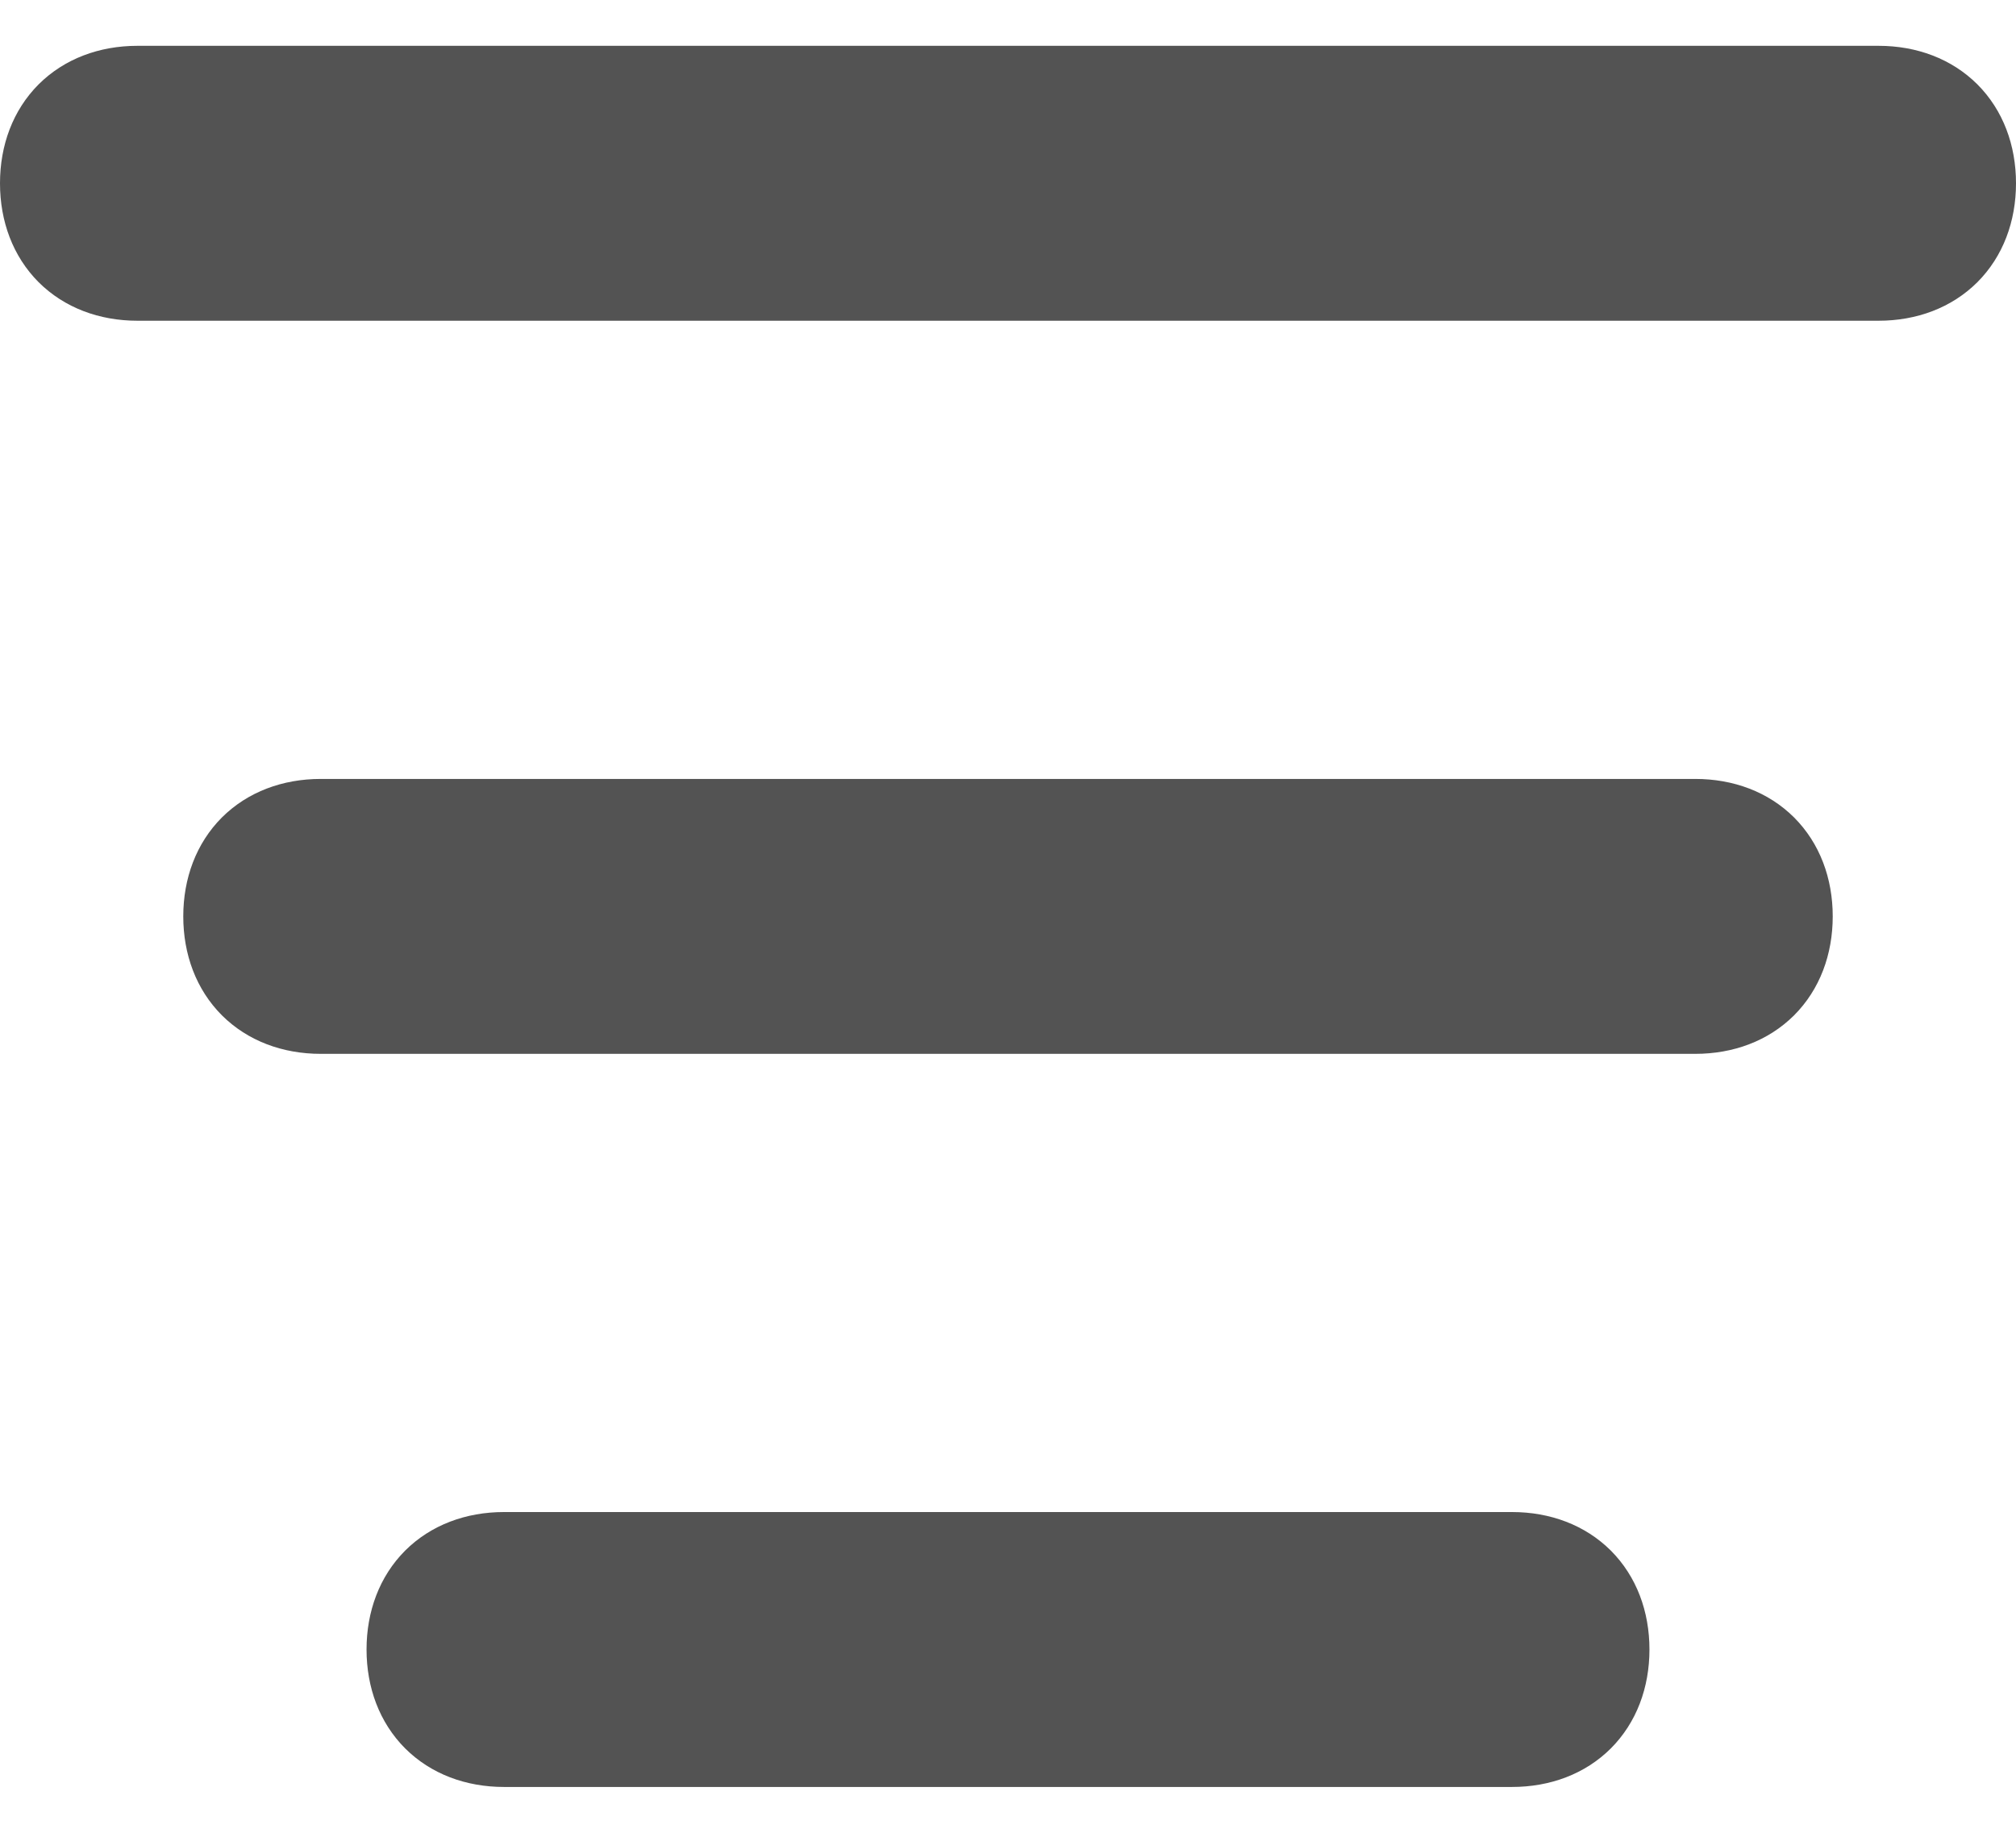
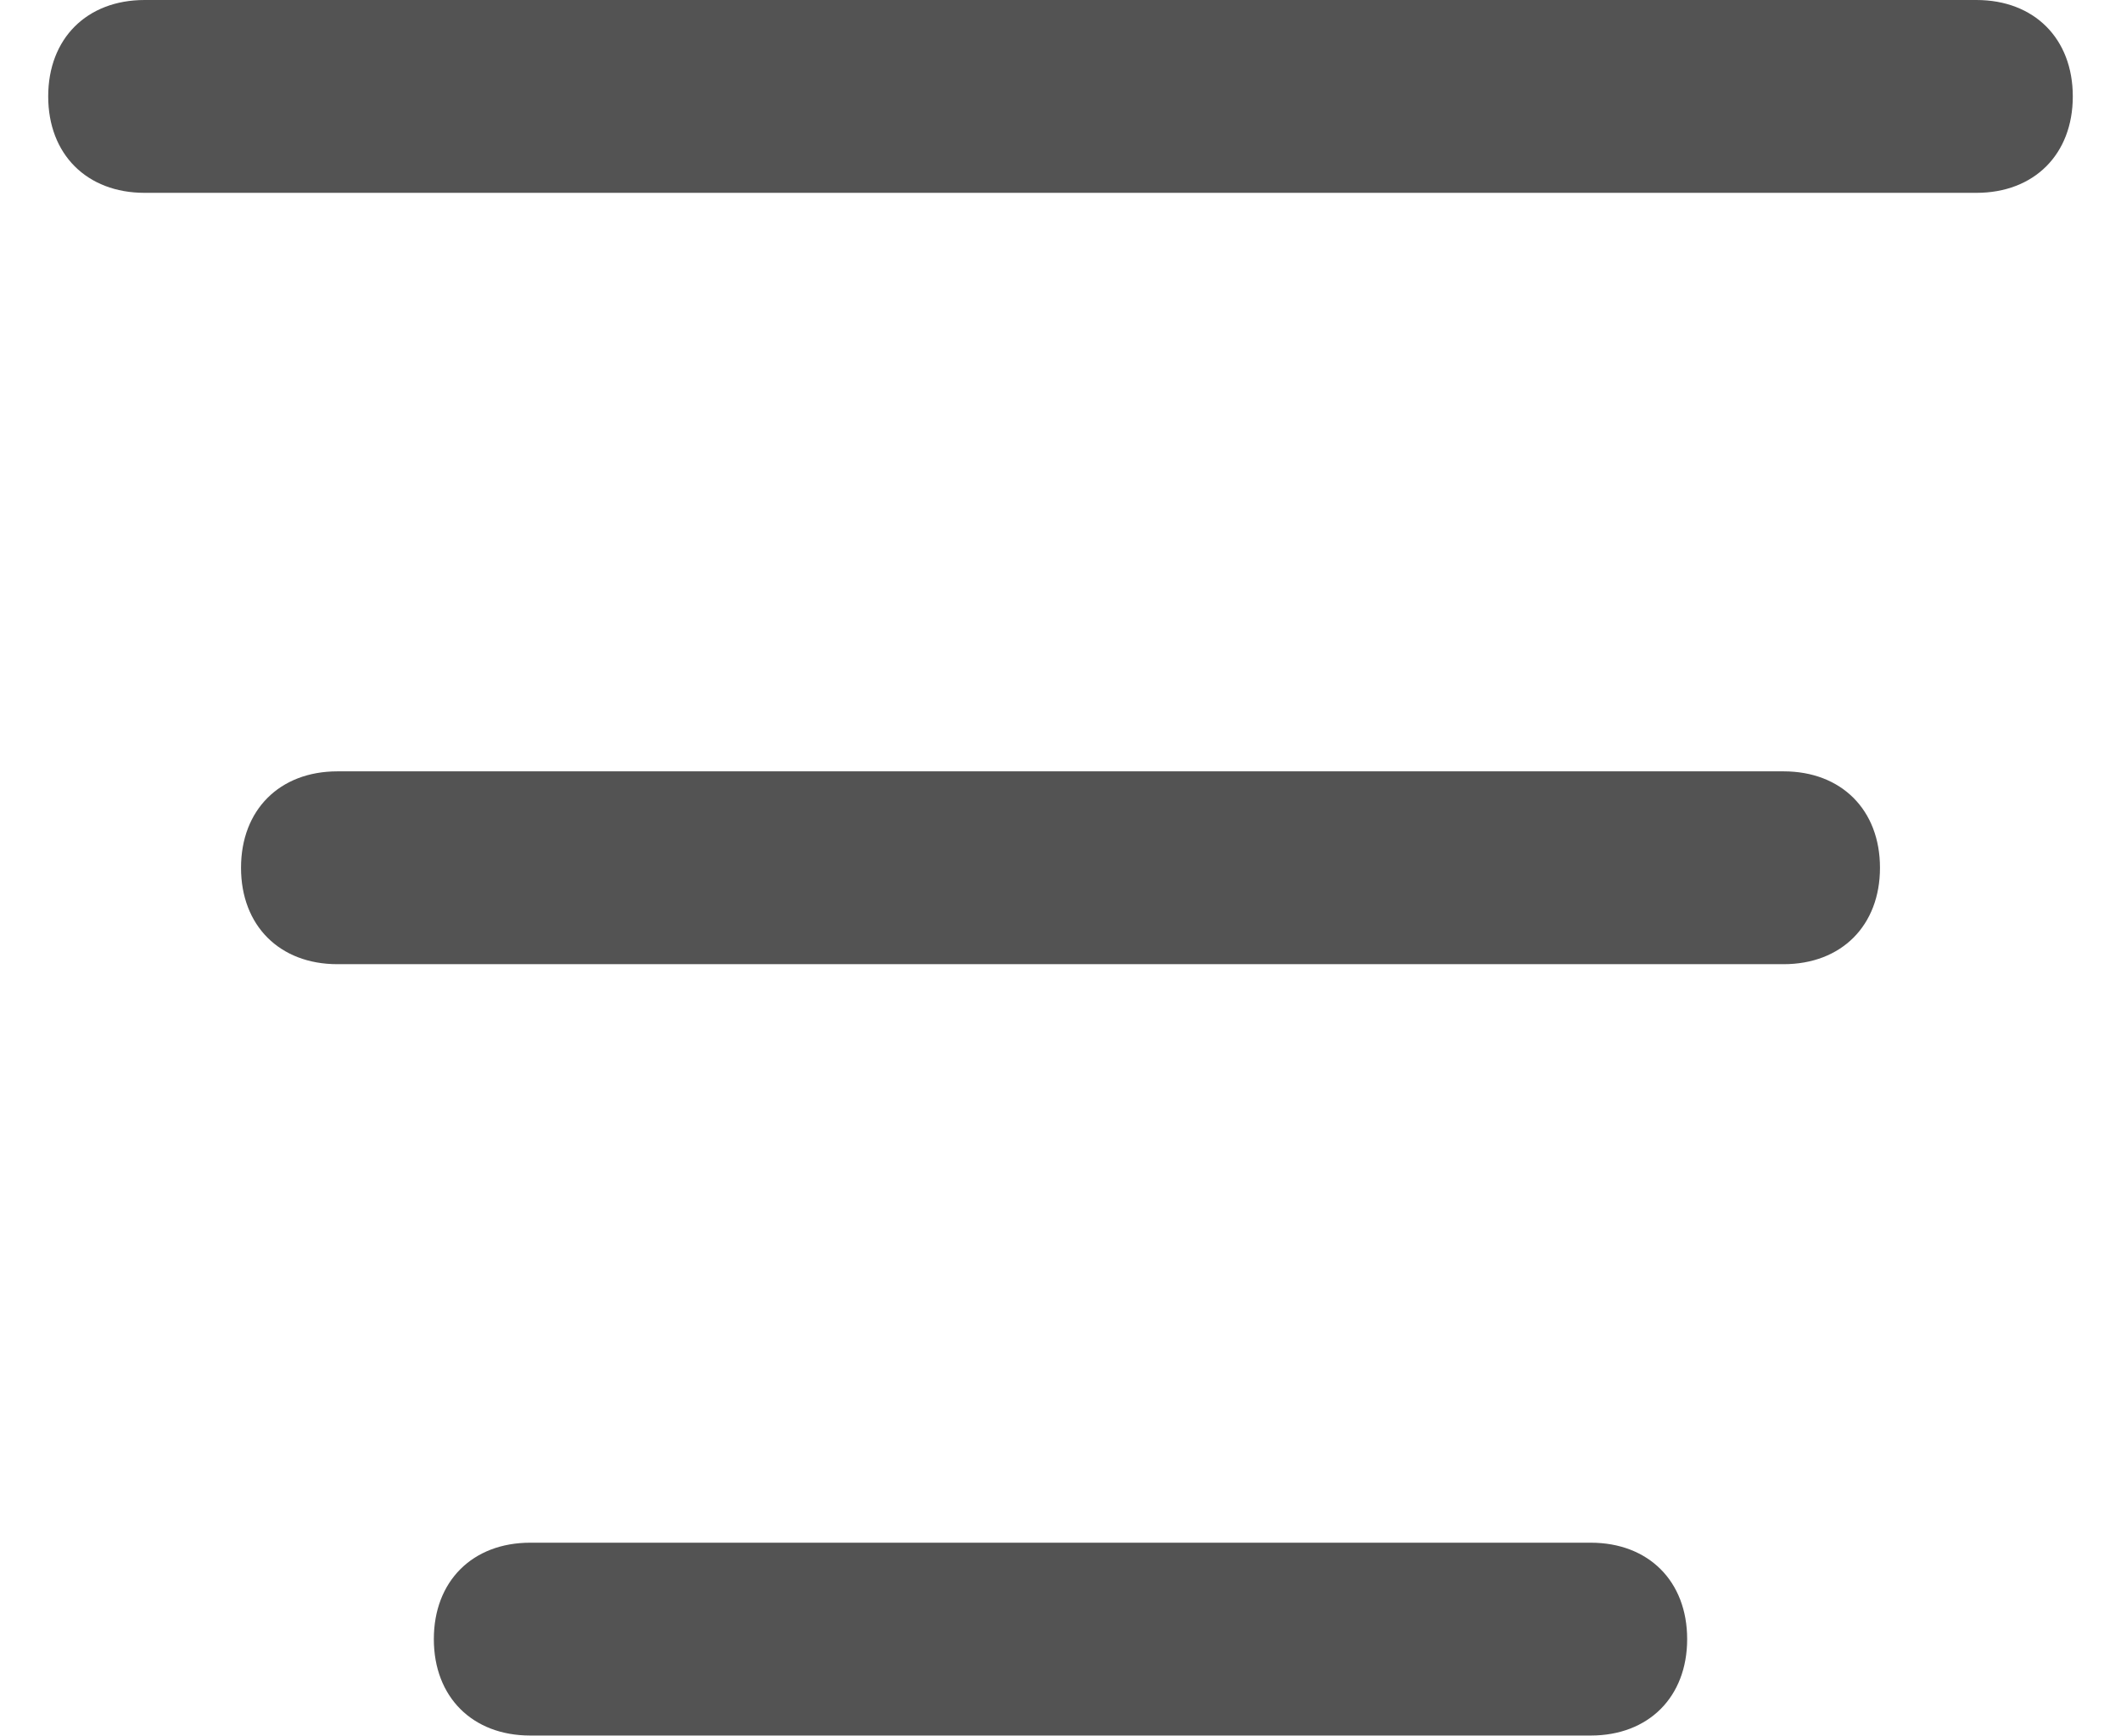
- <svg xmlns="http://www.w3.org/2000/svg" width="22" height="20" viewBox="0 0 22 20" fill="none">
-   <path fill-rule="evenodd" clip-rule="evenodd" d="M18.5 8.5H3.5C3.086 8.5 2.703 8.64 2.421 8.921C2.14 9.203 2 9.586 2 10C2 10.414 2.14 10.797 2.421 11.079C2.703 11.36 3.086 11.5 3.5 11.5H18.5C18.914 11.5 19.297 11.36 19.579 11.079C19.86 10.797 20 10.414 20 10C20 9.586 19.86 9.203 19.579 8.921C19.297 8.64 18.914 8.5 18.5 8.5ZM1.5 3.5H20.5C20.914 3.5 21.297 3.36 21.579 3.079C21.86 2.797 22 2.414 22 2C22 1.586 21.86 1.203 21.579 0.921C21.297 0.64 20.914 0.5 20.5 0.5H1.5C1.086 0.5 0.703 0.64 0.421 0.921C0.14 1.203 0 1.586 0 2C0 2.414 0.14 2.797 0.421 3.079C0.703 3.36 1.086 3.5 1.5 3.5ZM16.5 16.5H5.5C5.086 16.5 4.703 16.64 4.421 16.921C4.14 17.203 4 17.586 4 18C4 18.414 4.14 18.797 4.421 19.079C4.703 19.36 5.086 19.5 5.5 19.5H16.5C16.914 19.5 17.297 19.36 17.579 19.079C17.86 18.797 18 18.414 18 18C18 17.586 17.86 17.203 17.579 16.921C17.297 16.64 16.914 16.5 16.5 16.5Z" fill="#535353" />
+ <svg xmlns="http://www.w3.org/2000/svg" width="22" height="18" viewBox="0 0 22 18" fill="none">
+   <path d="M18.5 8H3.5C2.9 8 2.5 8.4 2.5 9C2.5 9.6 2.9 10 3.5 10H18.5C19.1 10 19.5 9.6 19.5 9C19.5 8.4 19.1 8 18.5 8ZM1.5 2H20.5C21.1 2 21.5 1.6 21.5 1C21.5 0.4 21.1 0 20.5 0H1.5C0.9 0 0.5 0.4 0.5 1C0.5 1.6 0.9 2 1.5 2ZM16.5 16H5.5C4.9 16 4.5 16.4 4.5 17C4.5 17.6 4.9 18 5.5 18H16.5C17.1 18 17.5 17.6 17.5 17C17.5 16.4 17.1 16 16.5 16Z" fill="#535353" />
</svg>
